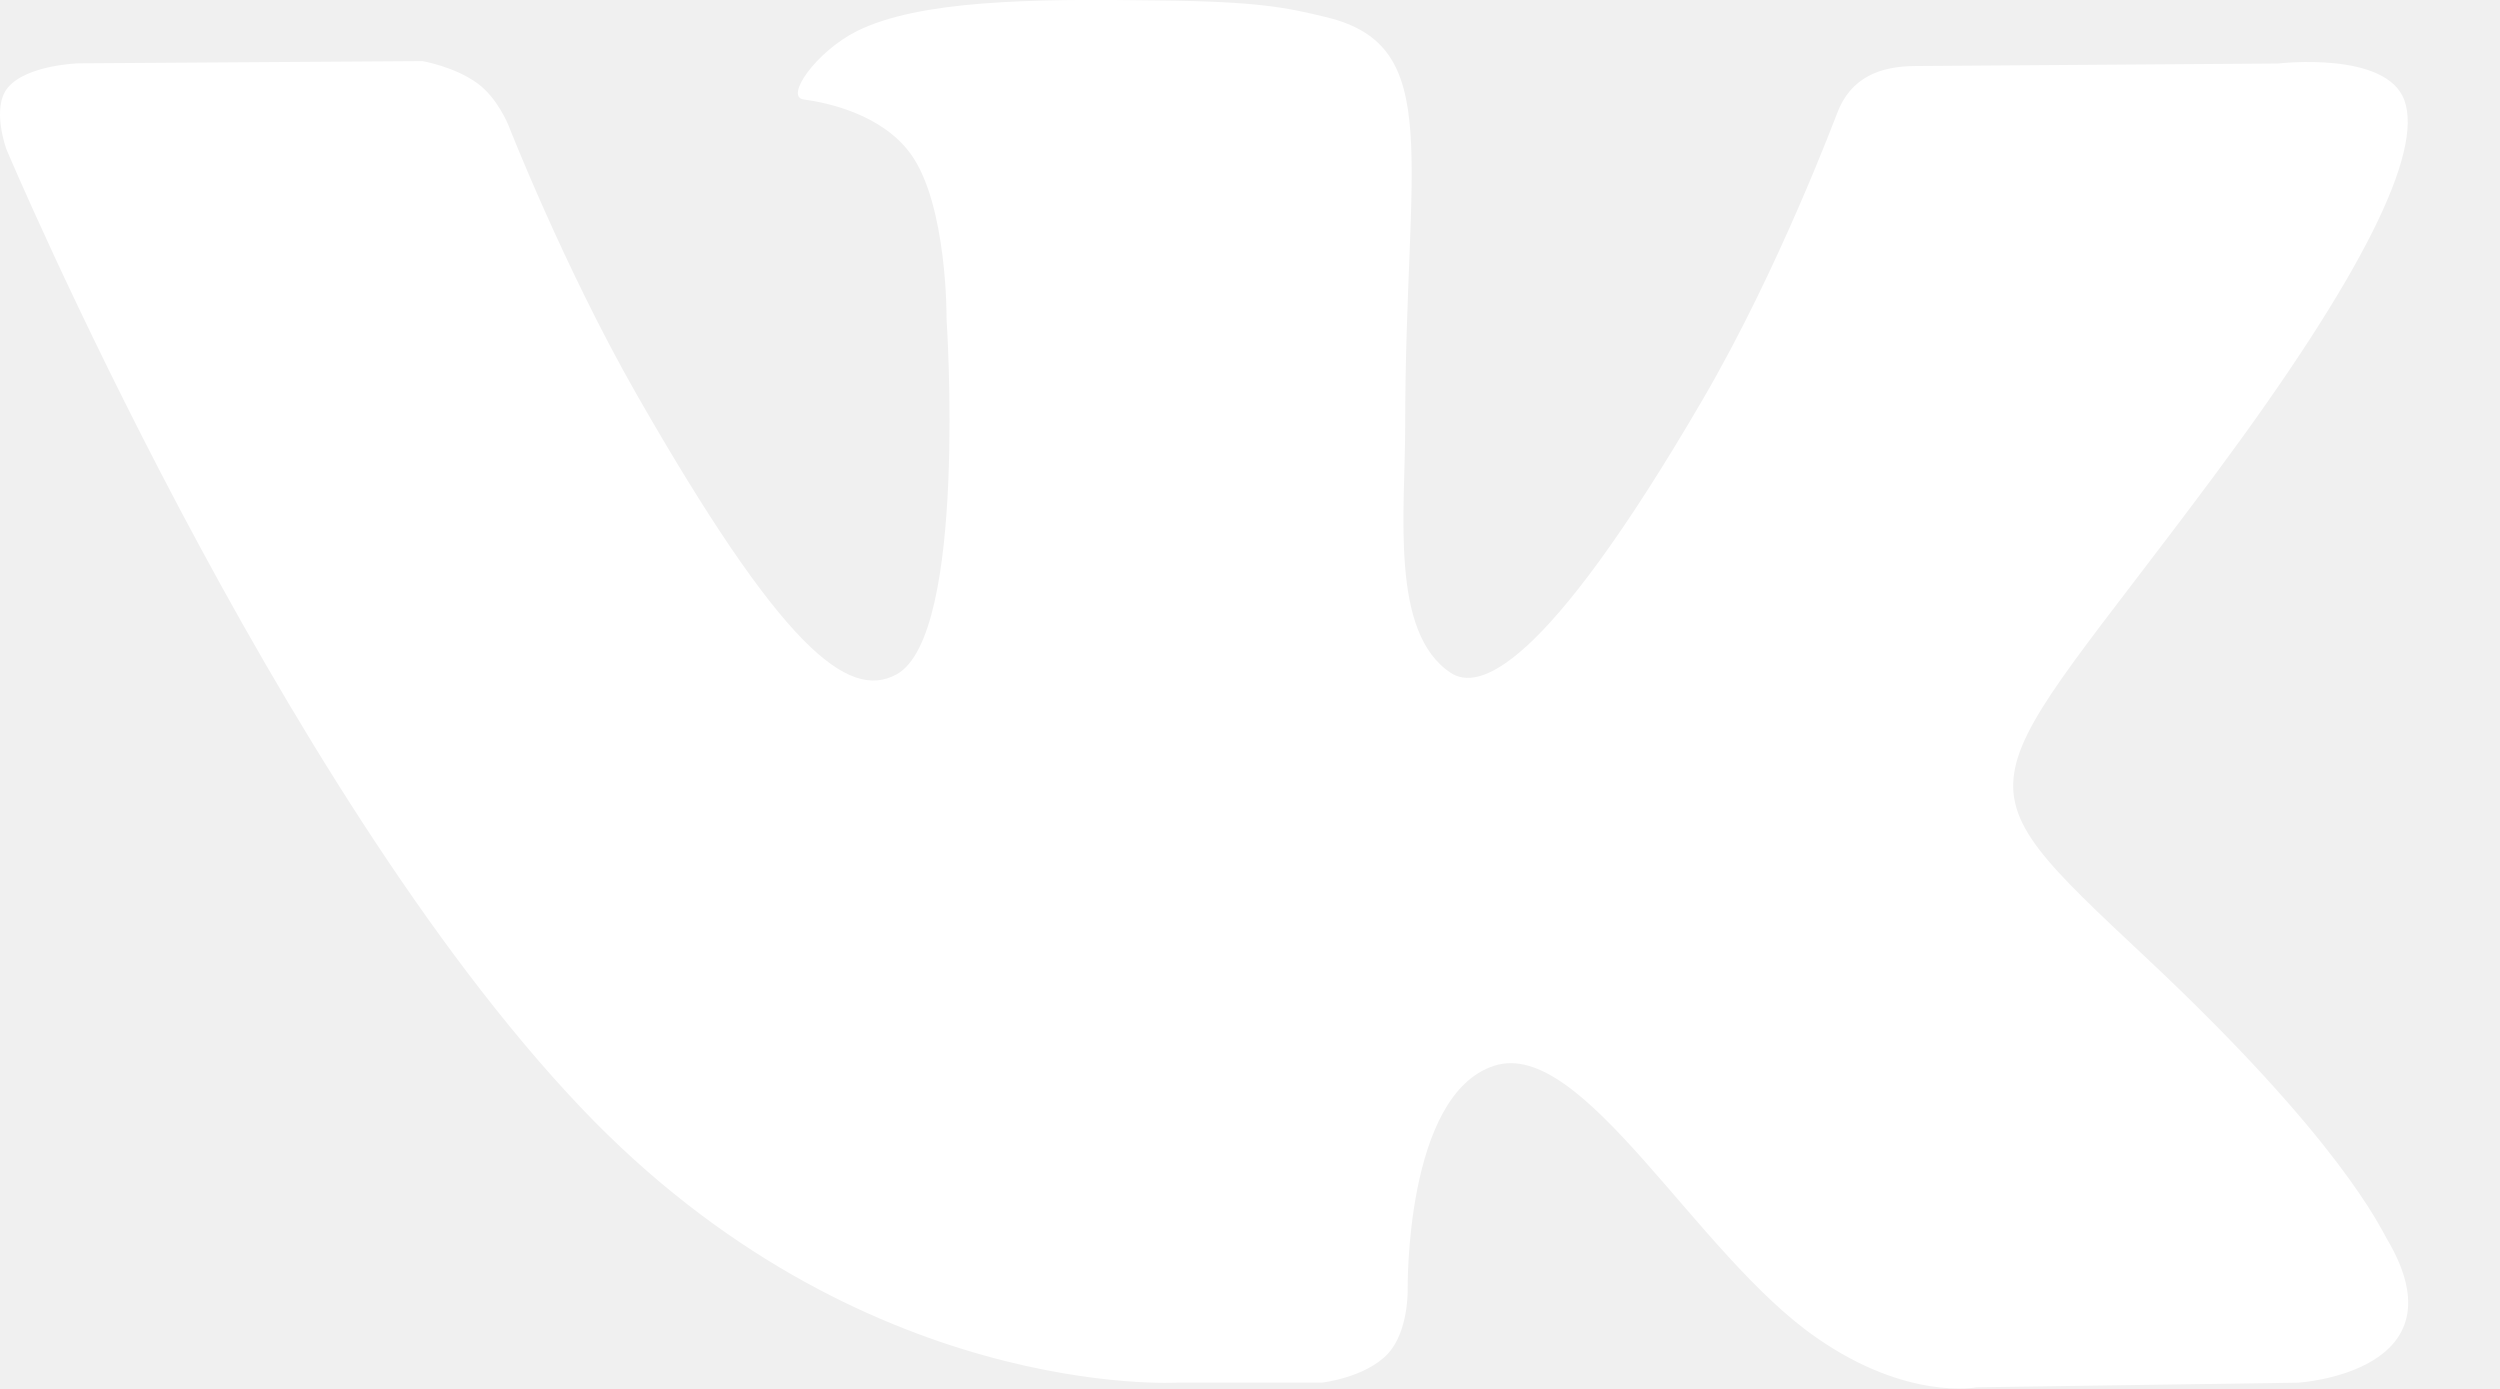
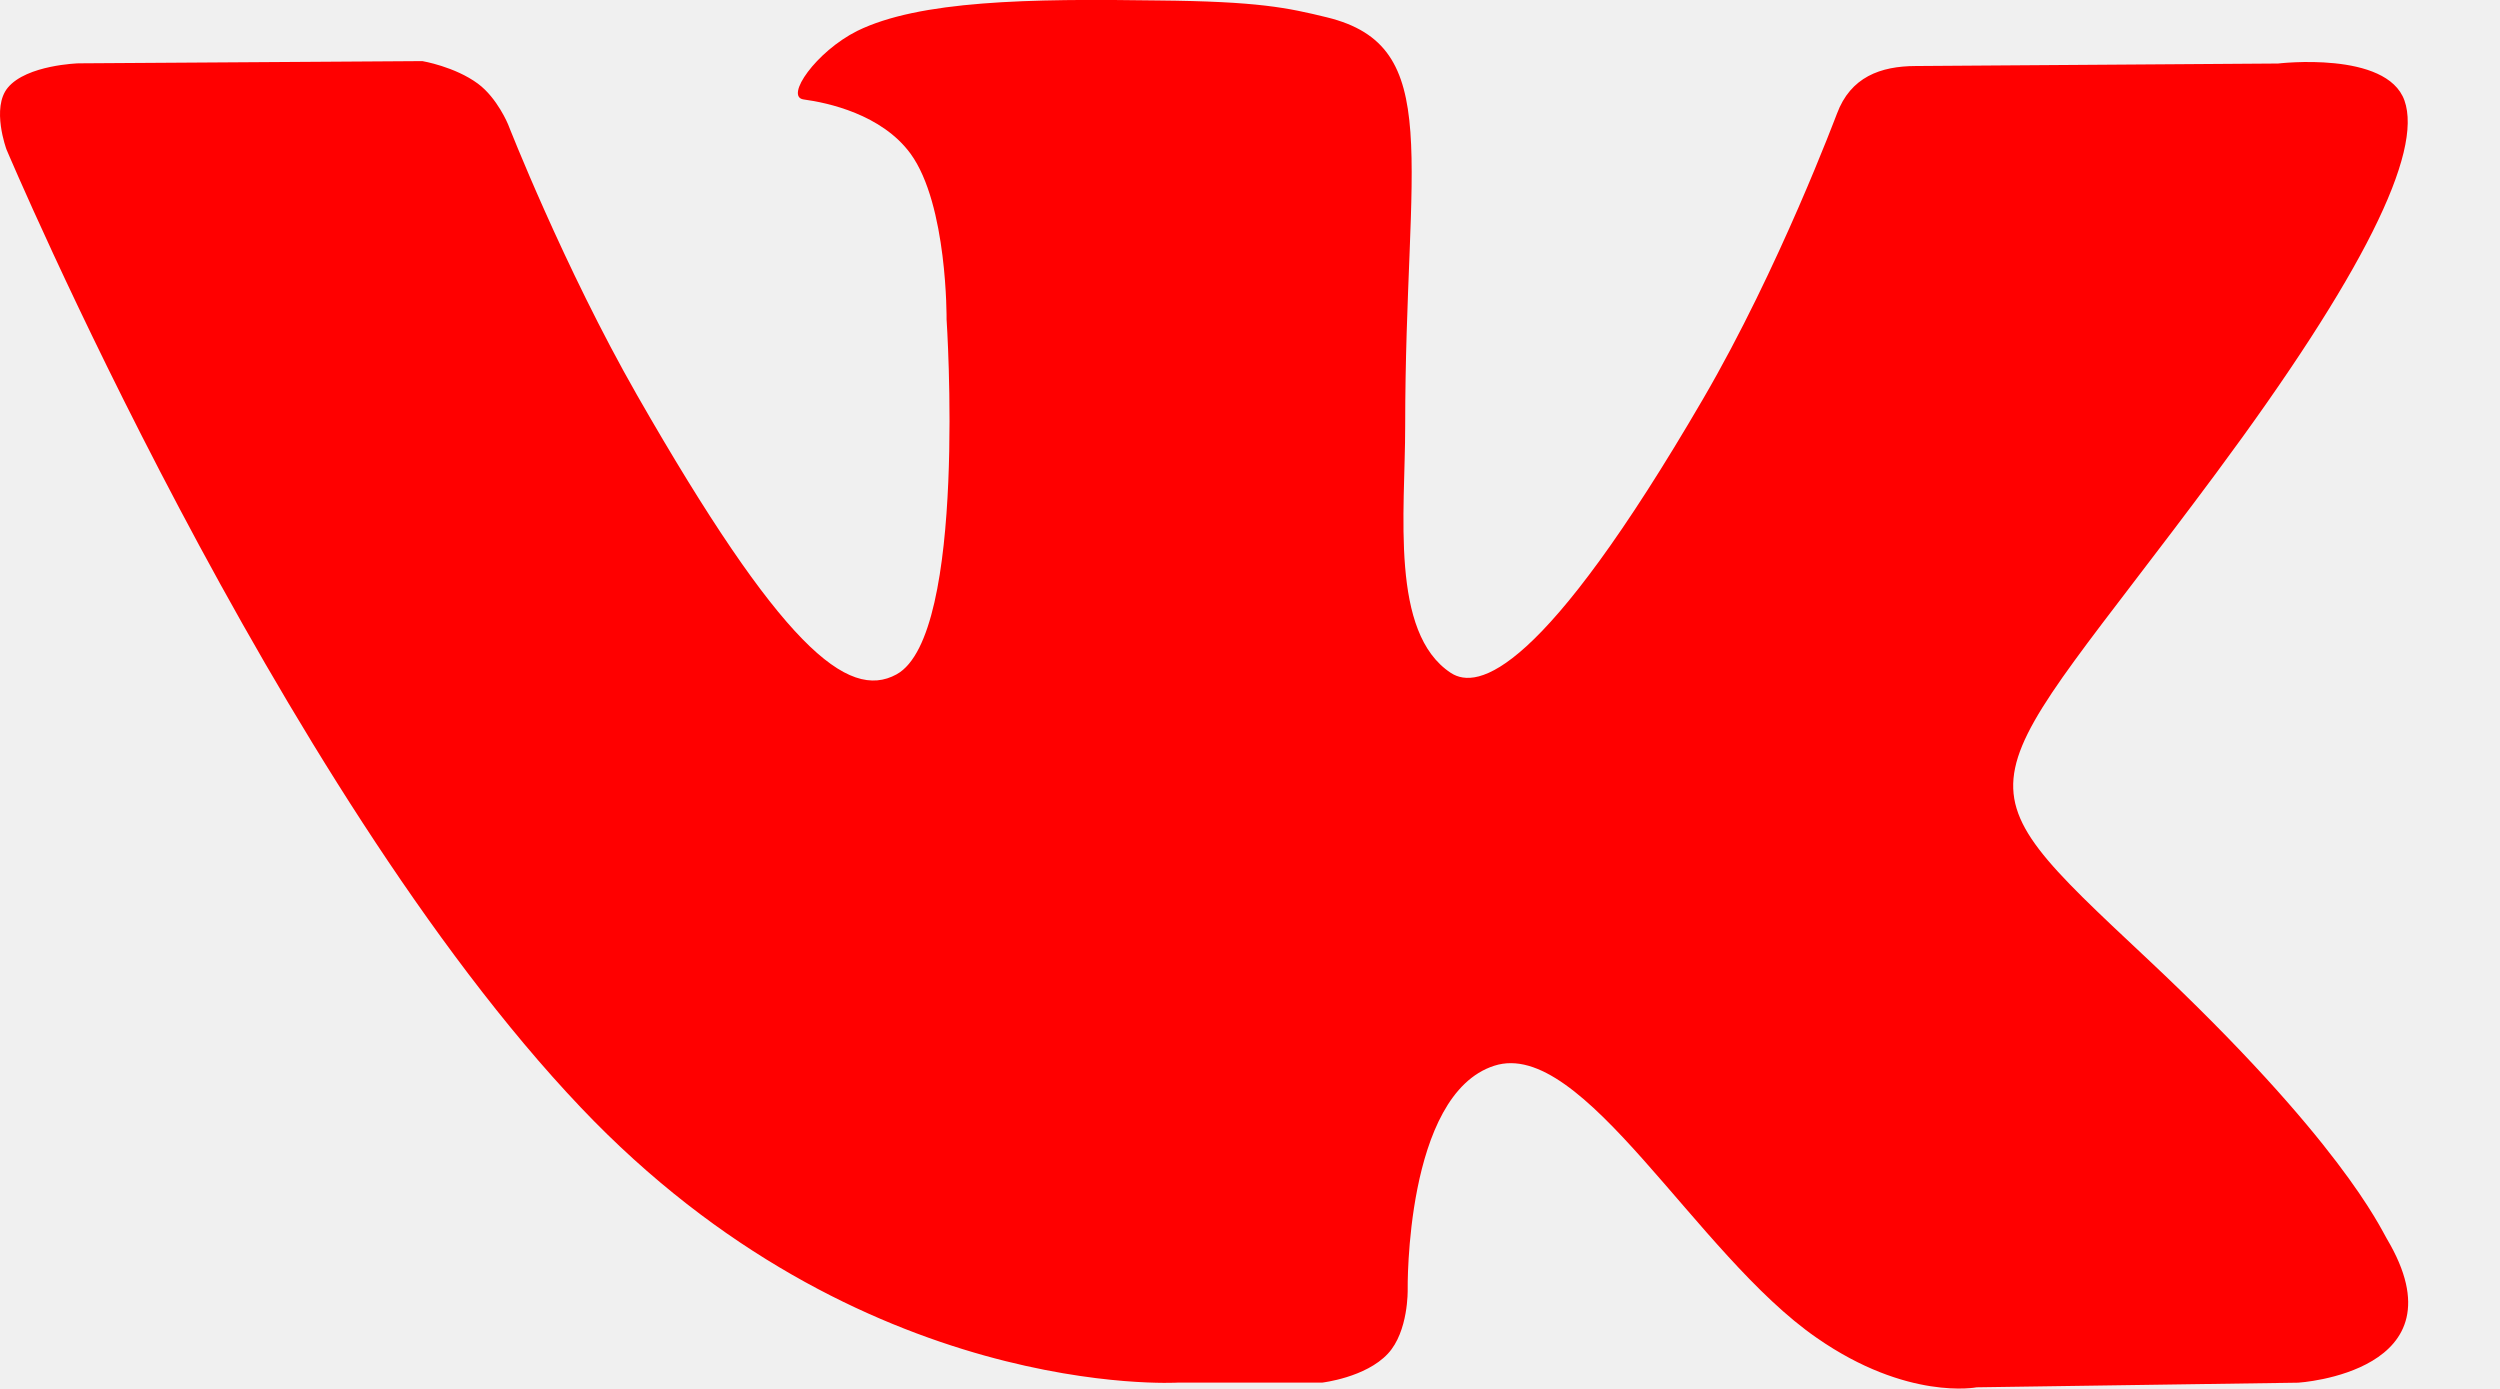
<svg xmlns="http://www.w3.org/2000/svg" width="27" height="15" viewBox="0 0 27 15" fill="none">
-   <path d="M16.138 11.51C17.094 11.201 18.318 13.55 19.621 14.449C20.599 15.13 21.348 14.983 21.348 14.983L24.821 14.933C24.821 14.933 26.636 14.821 25.778 13.379C25.707 13.259 25.275 12.31 23.193 10.357C21.016 8.314 21.311 8.645 23.932 5.113C25.529 2.96 26.168 1.645 25.968 1.085C25.776 0.546 24.603 0.686 24.603 0.686L20.69 0.713C20.309 0.714 19.986 0.832 19.839 1.228C19.836 1.232 19.218 2.894 18.394 4.307C16.653 7.296 15.958 7.455 15.67 7.268C15.009 6.835 15.176 5.531 15.176 4.604C15.176 1.707 15.608 0.499 14.33 0.187C13.903 0.083 13.591 0.015 12.502 0.005C11.11 -0.016 9.928 0.005 9.258 0.334C8.813 0.557 8.472 1.046 8.679 1.074C8.939 1.109 9.522 1.234 9.834 1.66C10.235 2.212 10.223 3.449 10.223 3.449C10.223 3.449 10.452 6.86 9.683 7.283C9.155 7.573 8.433 6.981 6.88 4.267C6.087 2.879 5.488 1.345 5.488 1.345C5.488 1.345 5.372 1.06 5.162 0.904C4.912 0.719 4.562 0.66 4.562 0.66L0.848 0.684C0.848 0.684 0.29 0.7 0.085 0.946C-0.097 1.164 0.07 1.614 0.07 1.614C0.07 1.614 2.979 8.495 6.273 11.961C9.293 15.143 12.725 14.932 12.725 14.932H14.28C14.28 14.932 14.749 14.878 14.989 14.62C15.213 14.38 15.203 13.929 15.203 13.929C15.203 13.929 15.172 11.82 16.138 11.51Z" fill="white" />
+   <path d="M16.138 11.51C17.094 11.201 18.318 13.55 19.621 14.449C20.599 15.13 21.348 14.983 21.348 14.983L24.821 14.933C24.821 14.933 26.636 14.821 25.778 13.379C25.707 13.259 25.275 12.31 23.193 10.357C21.016 8.314 21.311 8.645 23.932 5.113C25.529 2.96 26.168 1.645 25.968 1.085C25.776 0.546 24.603 0.686 24.603 0.686L20.69 0.713C20.309 0.714 19.986 0.832 19.839 1.228C19.836 1.232 19.218 2.894 18.394 4.307C16.653 7.296 15.958 7.455 15.67 7.268C15.009 6.835 15.176 5.531 15.176 4.604C15.176 1.707 15.608 0.499 14.33 0.187C13.903 0.083 13.591 0.015 12.502 0.005C11.11 -0.016 9.928 0.005 9.258 0.334C8.813 0.557 8.472 1.046 8.679 1.074C8.939 1.109 9.522 1.234 9.834 1.66C10.235 2.212 10.223 3.449 10.223 3.449C10.223 3.449 10.452 6.86 9.683 7.283C9.155 7.573 8.433 6.981 6.88 4.267C6.087 2.879 5.488 1.345 5.488 1.345C5.488 1.345 5.372 1.06 5.162 0.904C4.912 0.719 4.562 0.66 4.562 0.66L0.848 0.684C0.848 0.684 0.29 0.7 0.085 0.946C-0.097 1.164 0.07 1.614 0.07 1.614C0.07 1.614 2.979 8.495 6.273 11.961C9.293 15.143 12.725 14.932 12.725 14.932H14.28C14.28 14.932 14.749 14.878 14.989 14.62C15.213 14.38 15.203 13.929 15.203 13.929C15.203 13.929 15.172 11.82 16.138 11.51Z" fill="red" />
</svg>
